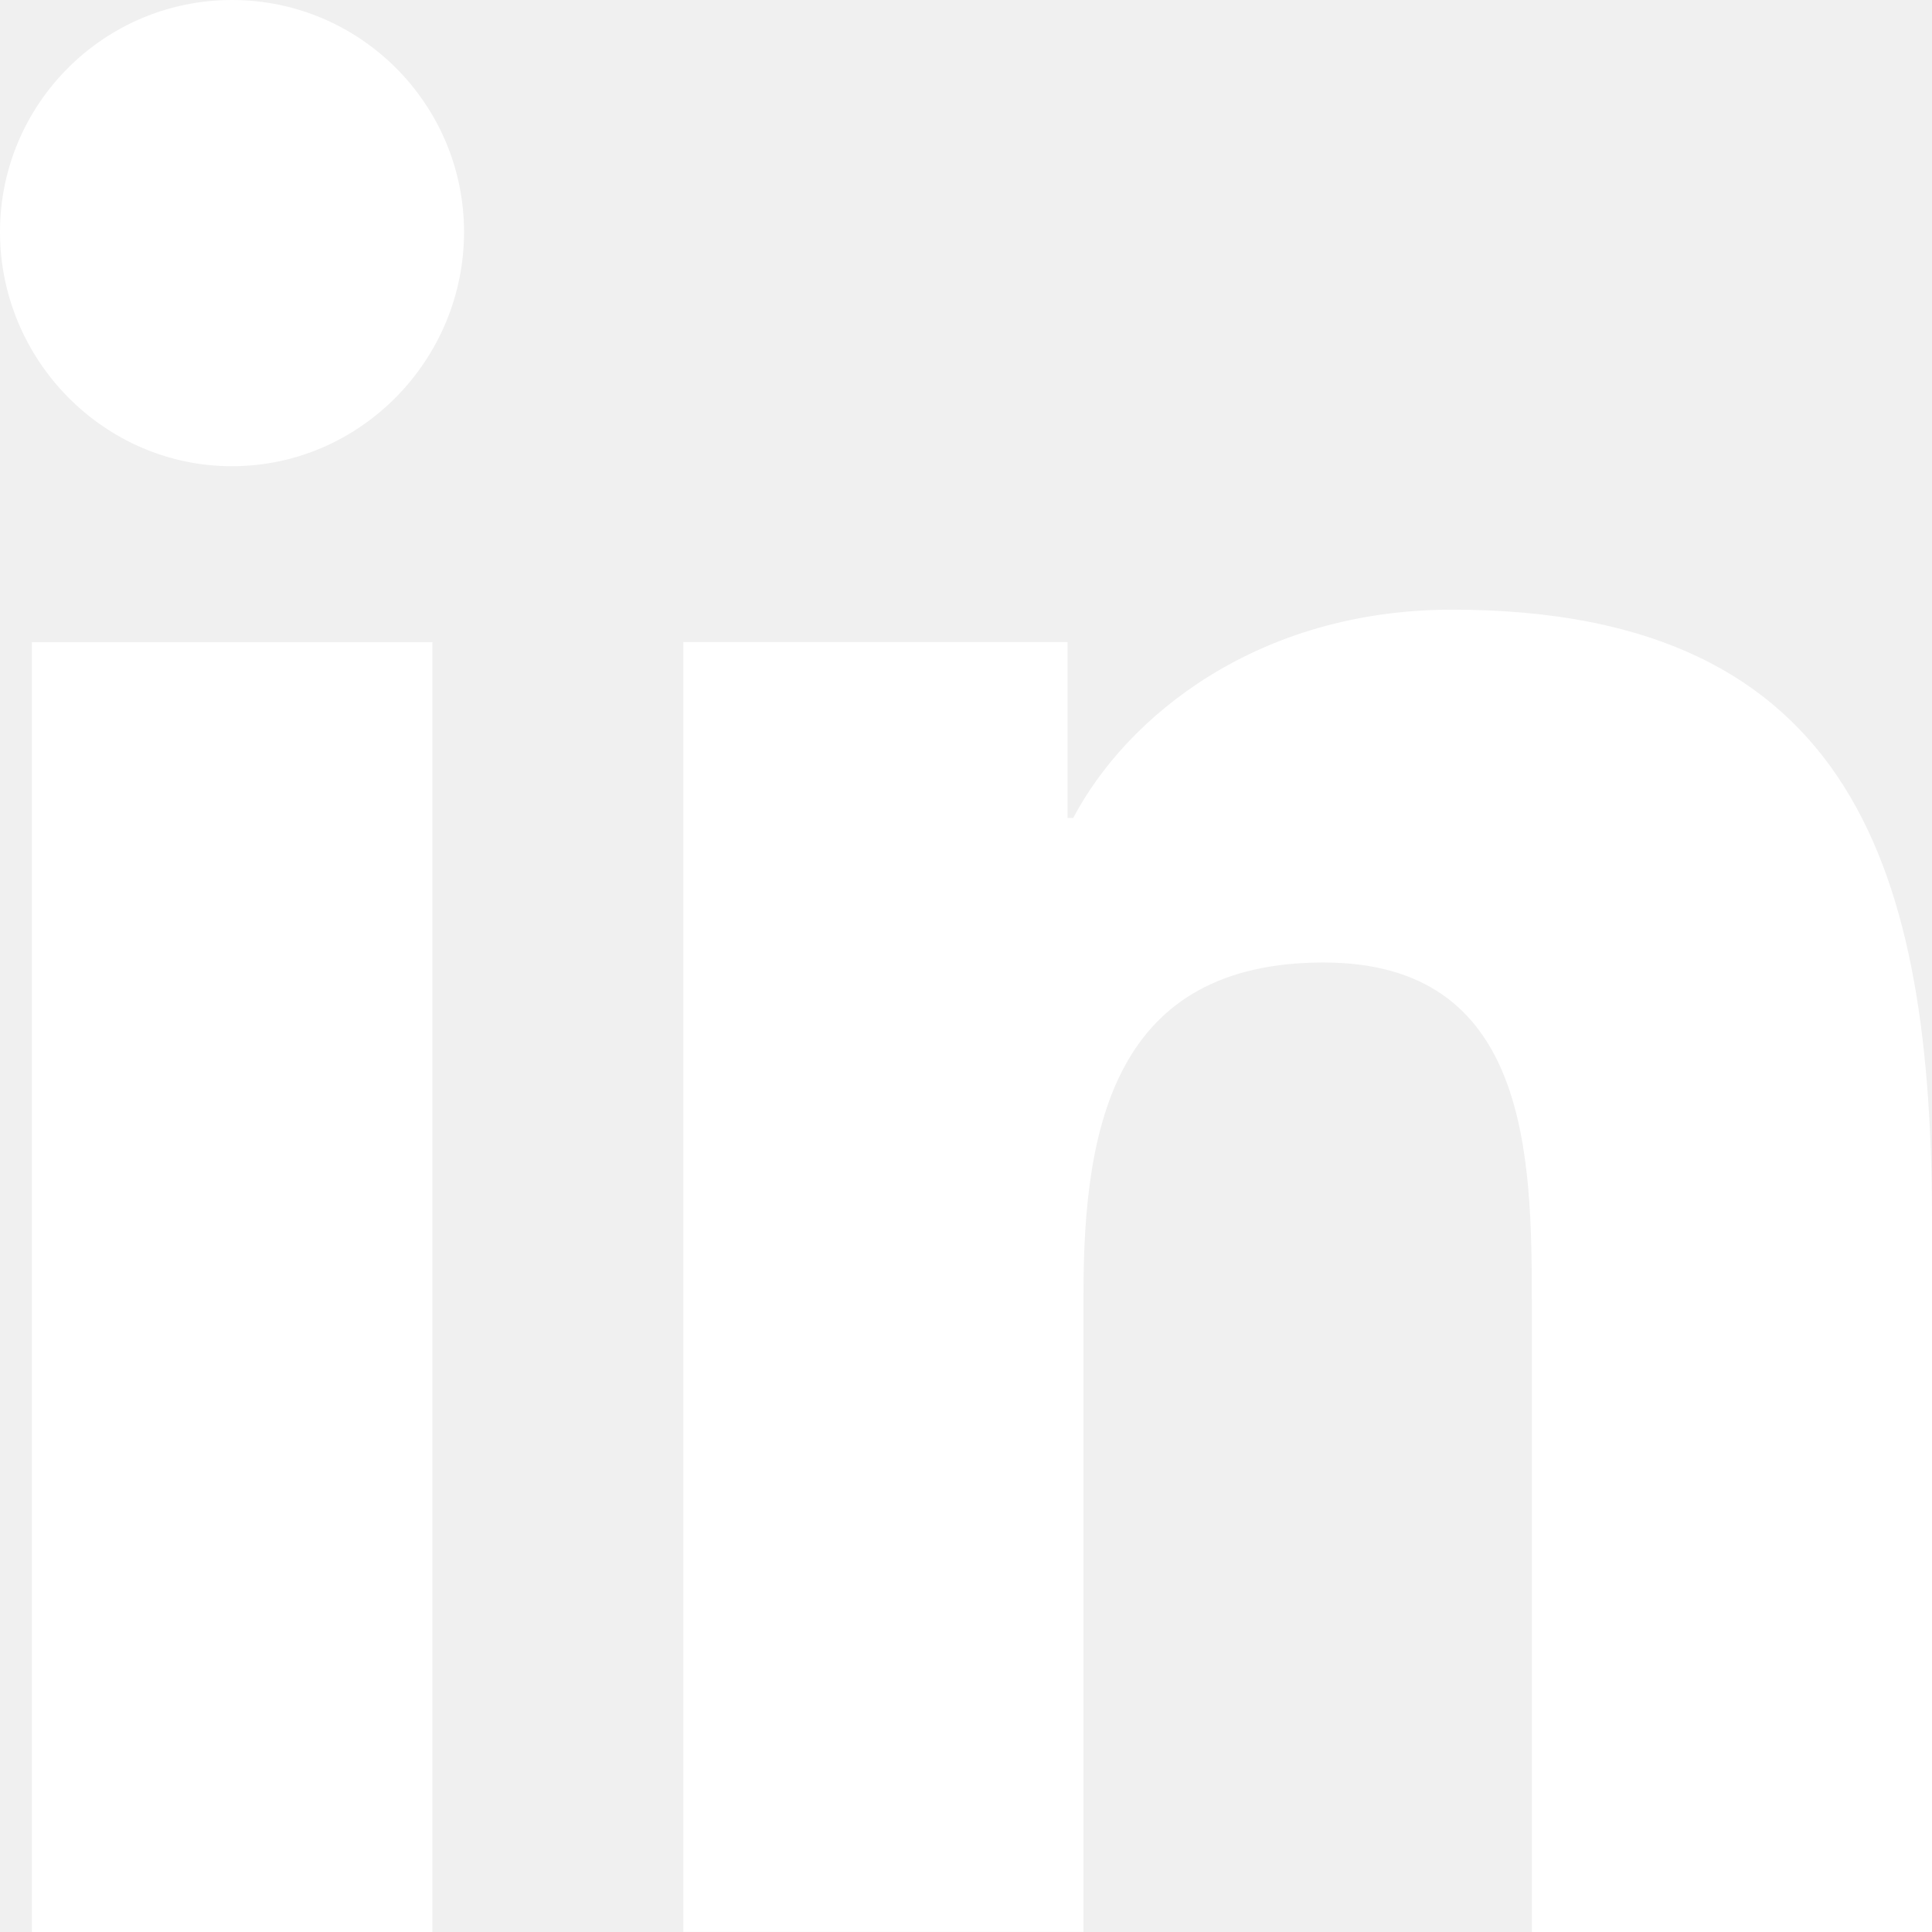
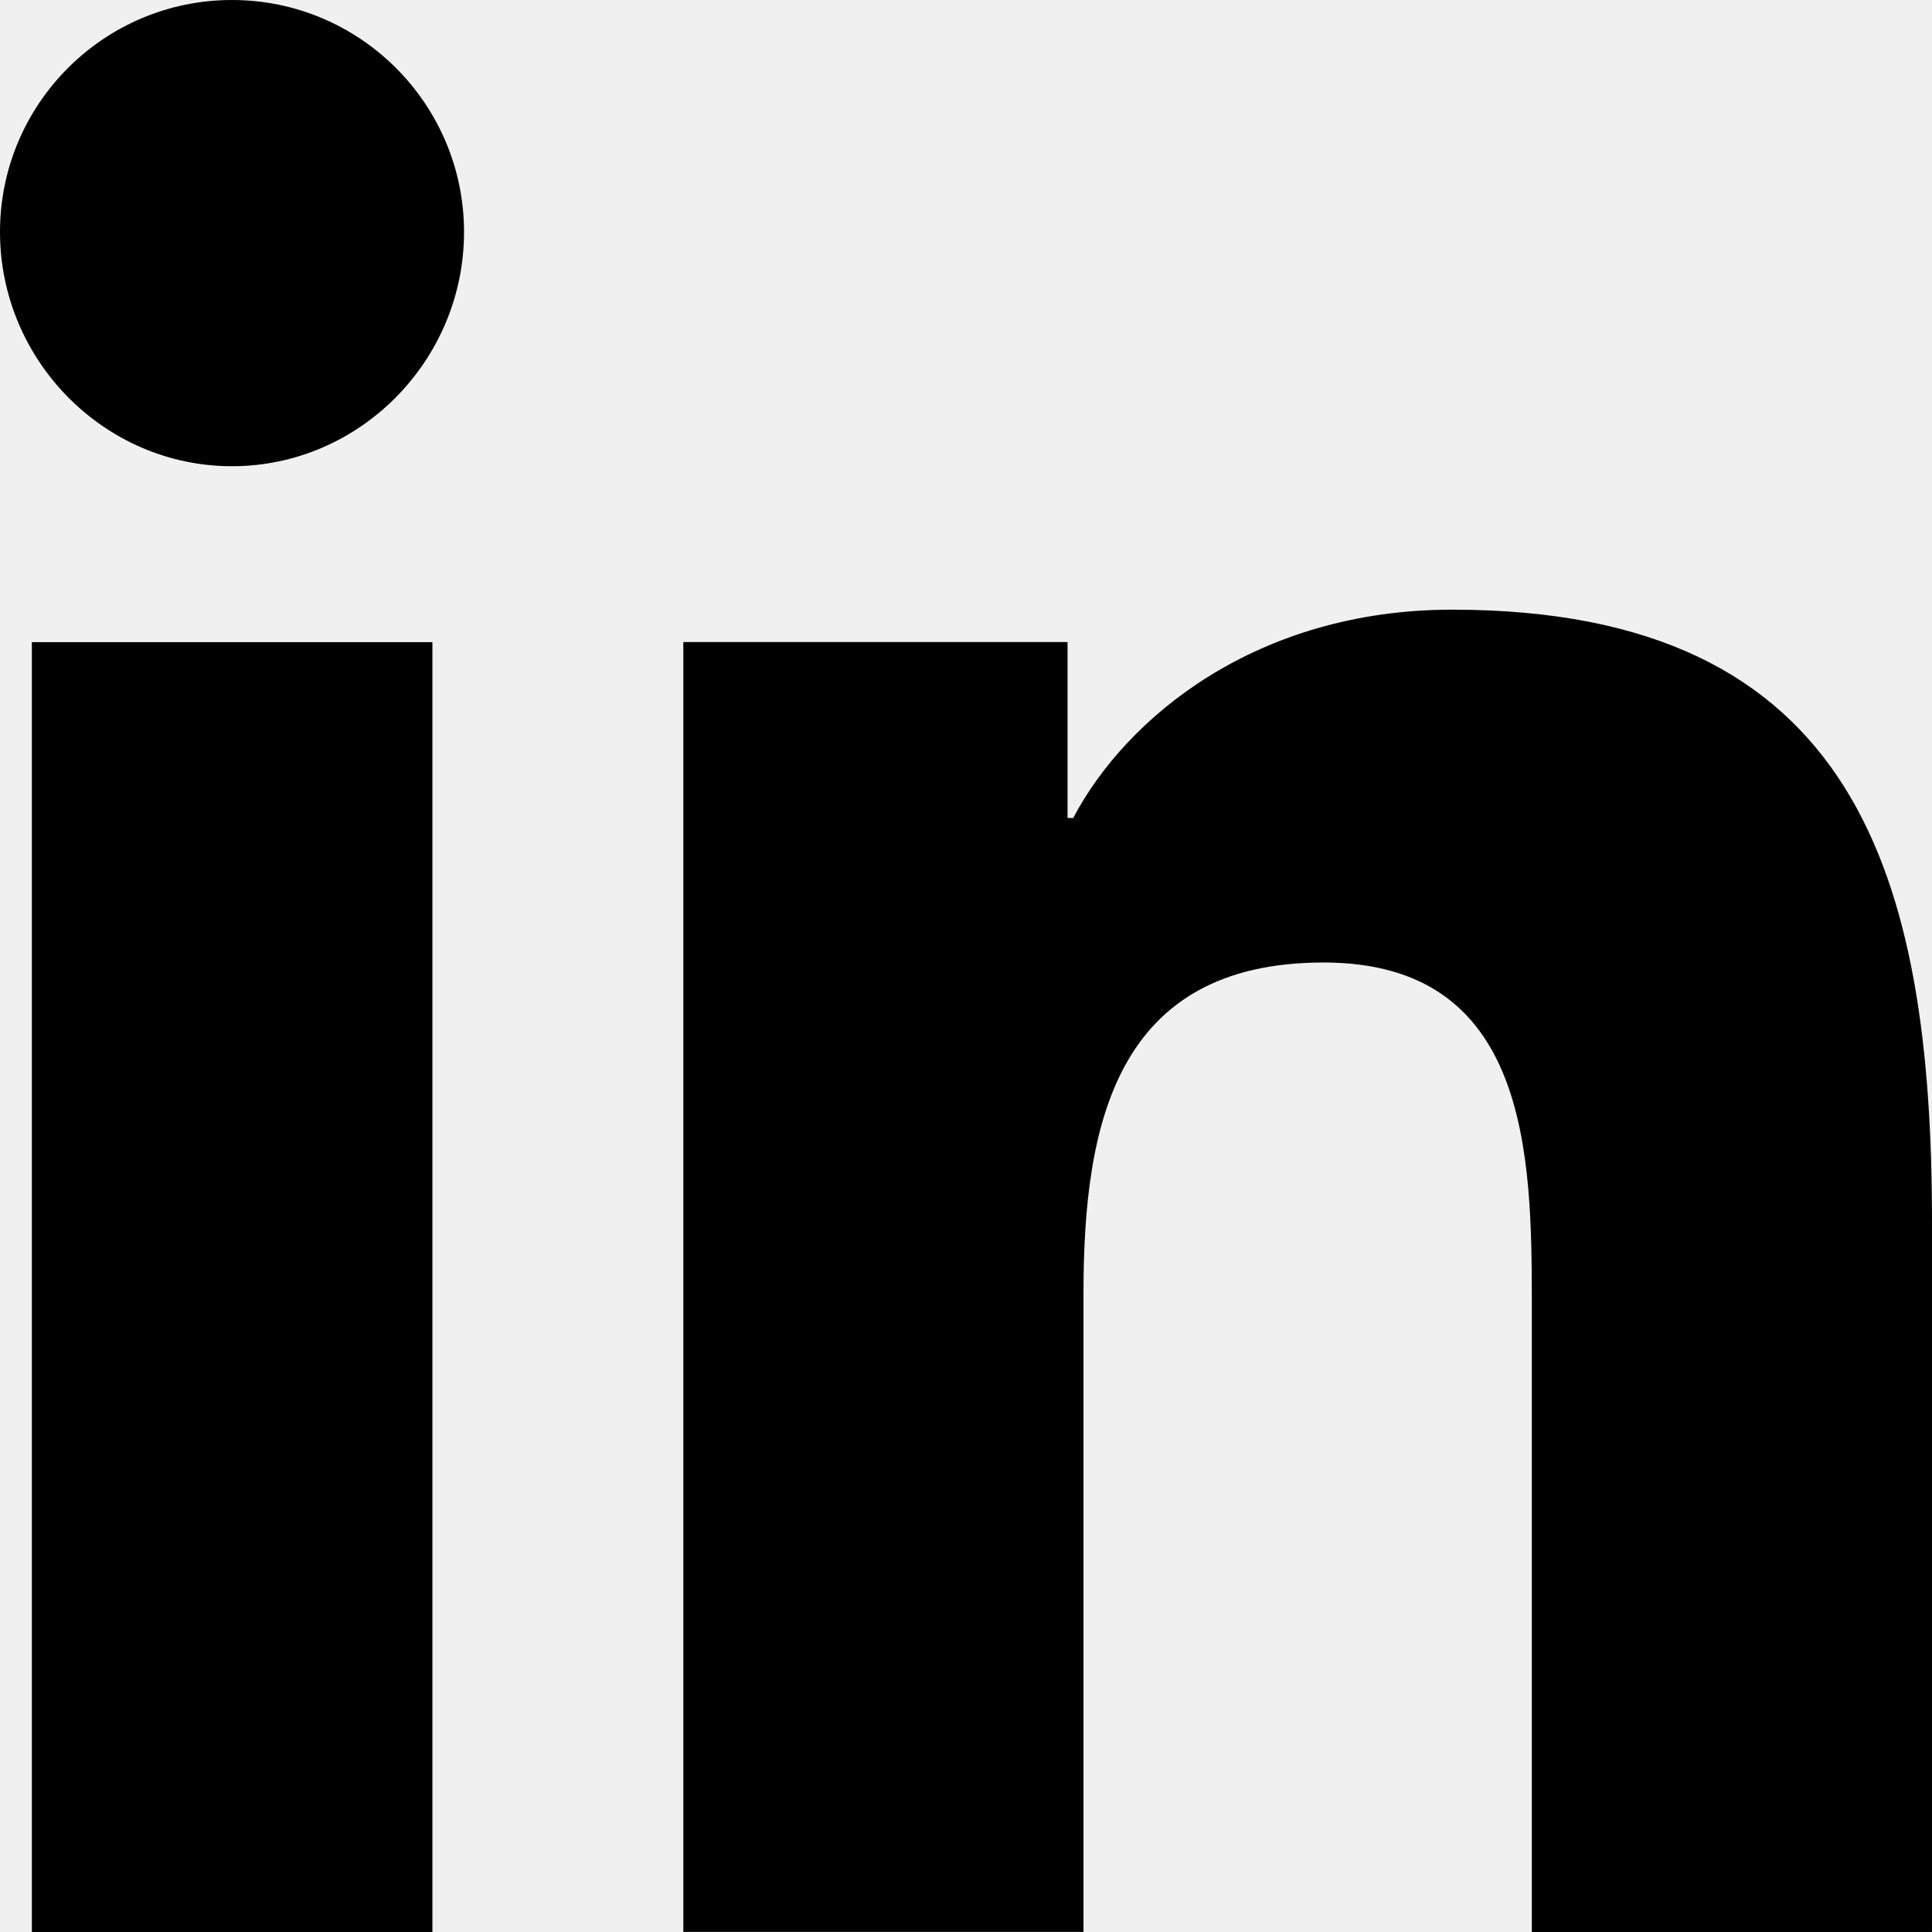
<svg xmlns="http://www.w3.org/2000/svg" width="16" height="16" viewBox="0 0 16 16" fill="none">
-   <path d="M15.996 16V15.999H16V10.131C16 7.261 15.382 5.049 12.026 5.049C10.413 5.049 9.33 5.935 8.888 6.774H8.841V5.317H5.659V15.999H8.973V10.71C8.973 9.317 9.237 7.971 10.961 7.971C12.661 7.971 12.686 9.56 12.686 10.799V16H15.996Z" fill="white" />
-   <path d="M0.264 5.318H3.581V16H0.264V5.318Z" fill="white" />
-   <path d="M1.921 0C0.861 0 0 0.861 0 1.921C0 2.982 0.861 3.861 1.921 3.861C2.982 3.861 3.843 2.982 3.843 1.921C3.842 0.861 2.981 0 1.921 0V0Z" fill="white" />
+   <path d="M15.996 16V15.999H16V10.131C16 7.261 15.382 5.049 12.026 5.049C10.413 5.049 9.33 5.935 8.888 6.774H8.841V5.317H5.659V15.999H8.973V10.71C8.973 9.317 9.237 7.971 10.961 7.971C12.661 7.971 12.686 9.56 12.686 10.799V16H15.996Z" fill="black" />
+   <path d="M0.264 5.318H3.581V16H0.264V5.318Z" fill="black" />
+   <path d="M1.921 0C0.861 0 0 0.861 0 1.921C0 2.982 0.861 3.861 1.921 3.861C2.982 3.861 3.843 2.982 3.843 1.921C3.842 0.861 2.981 0 1.921 0V0Z" fill="black" />
</svg>
